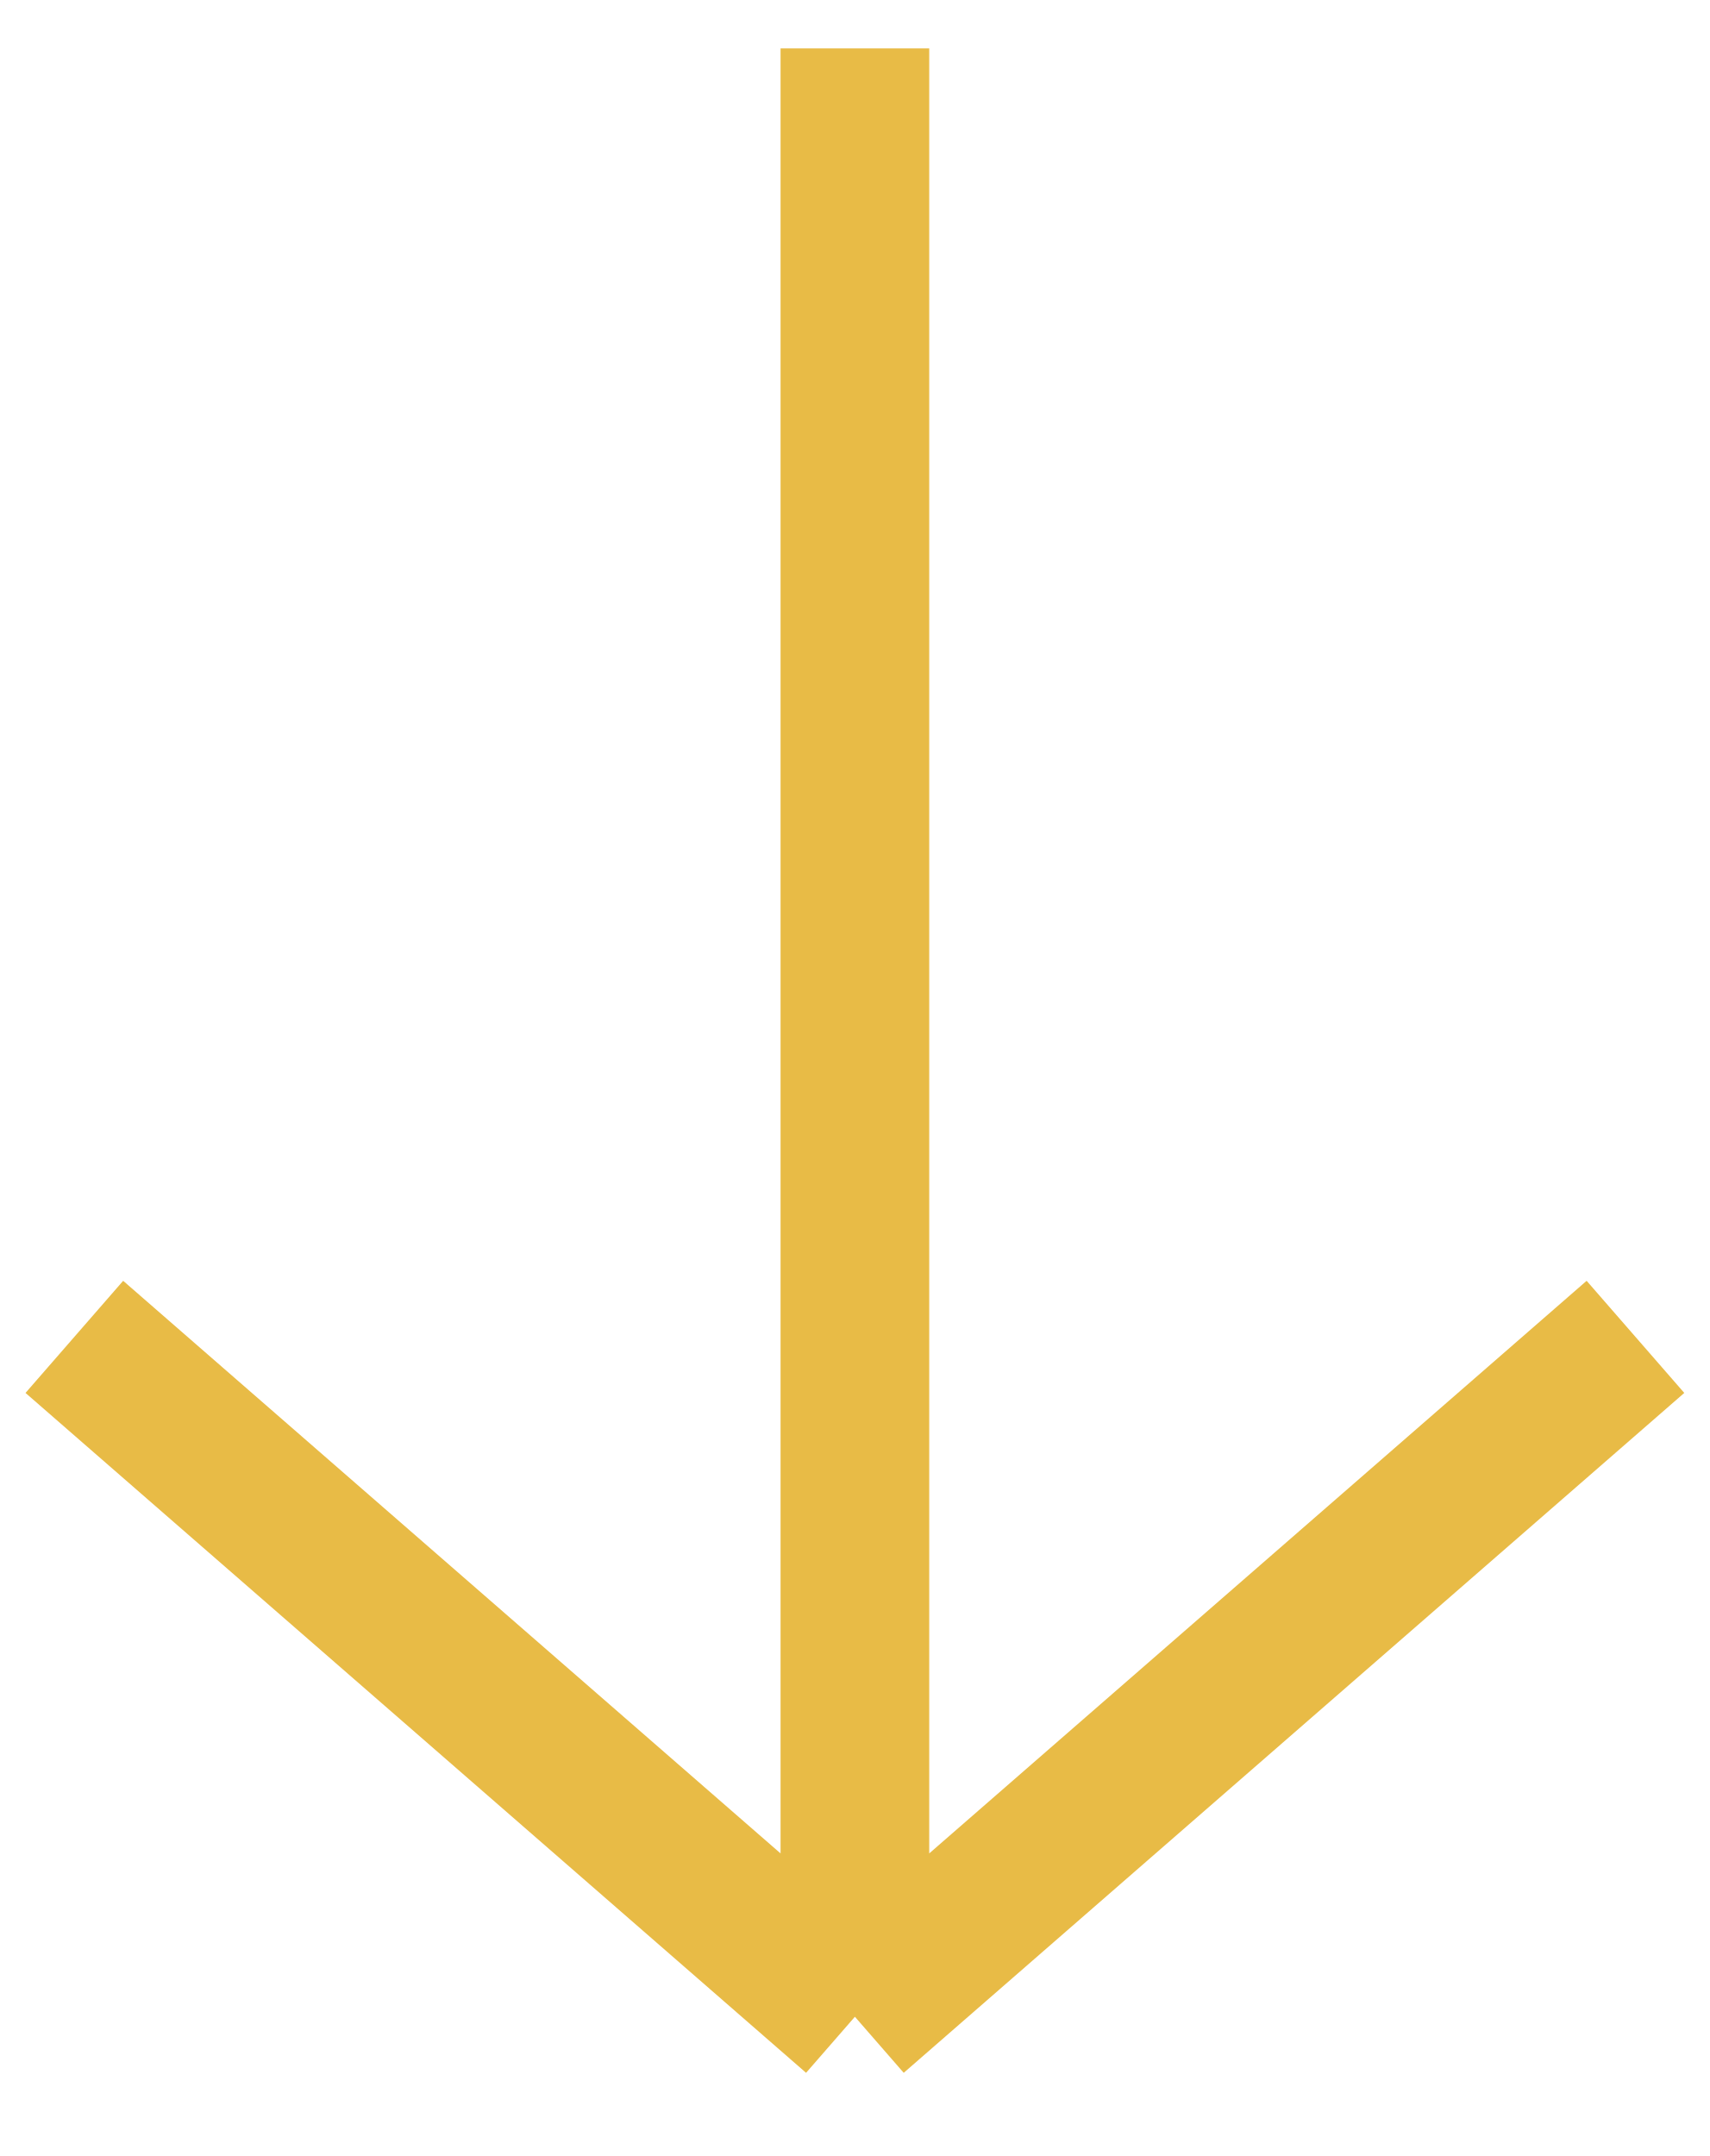
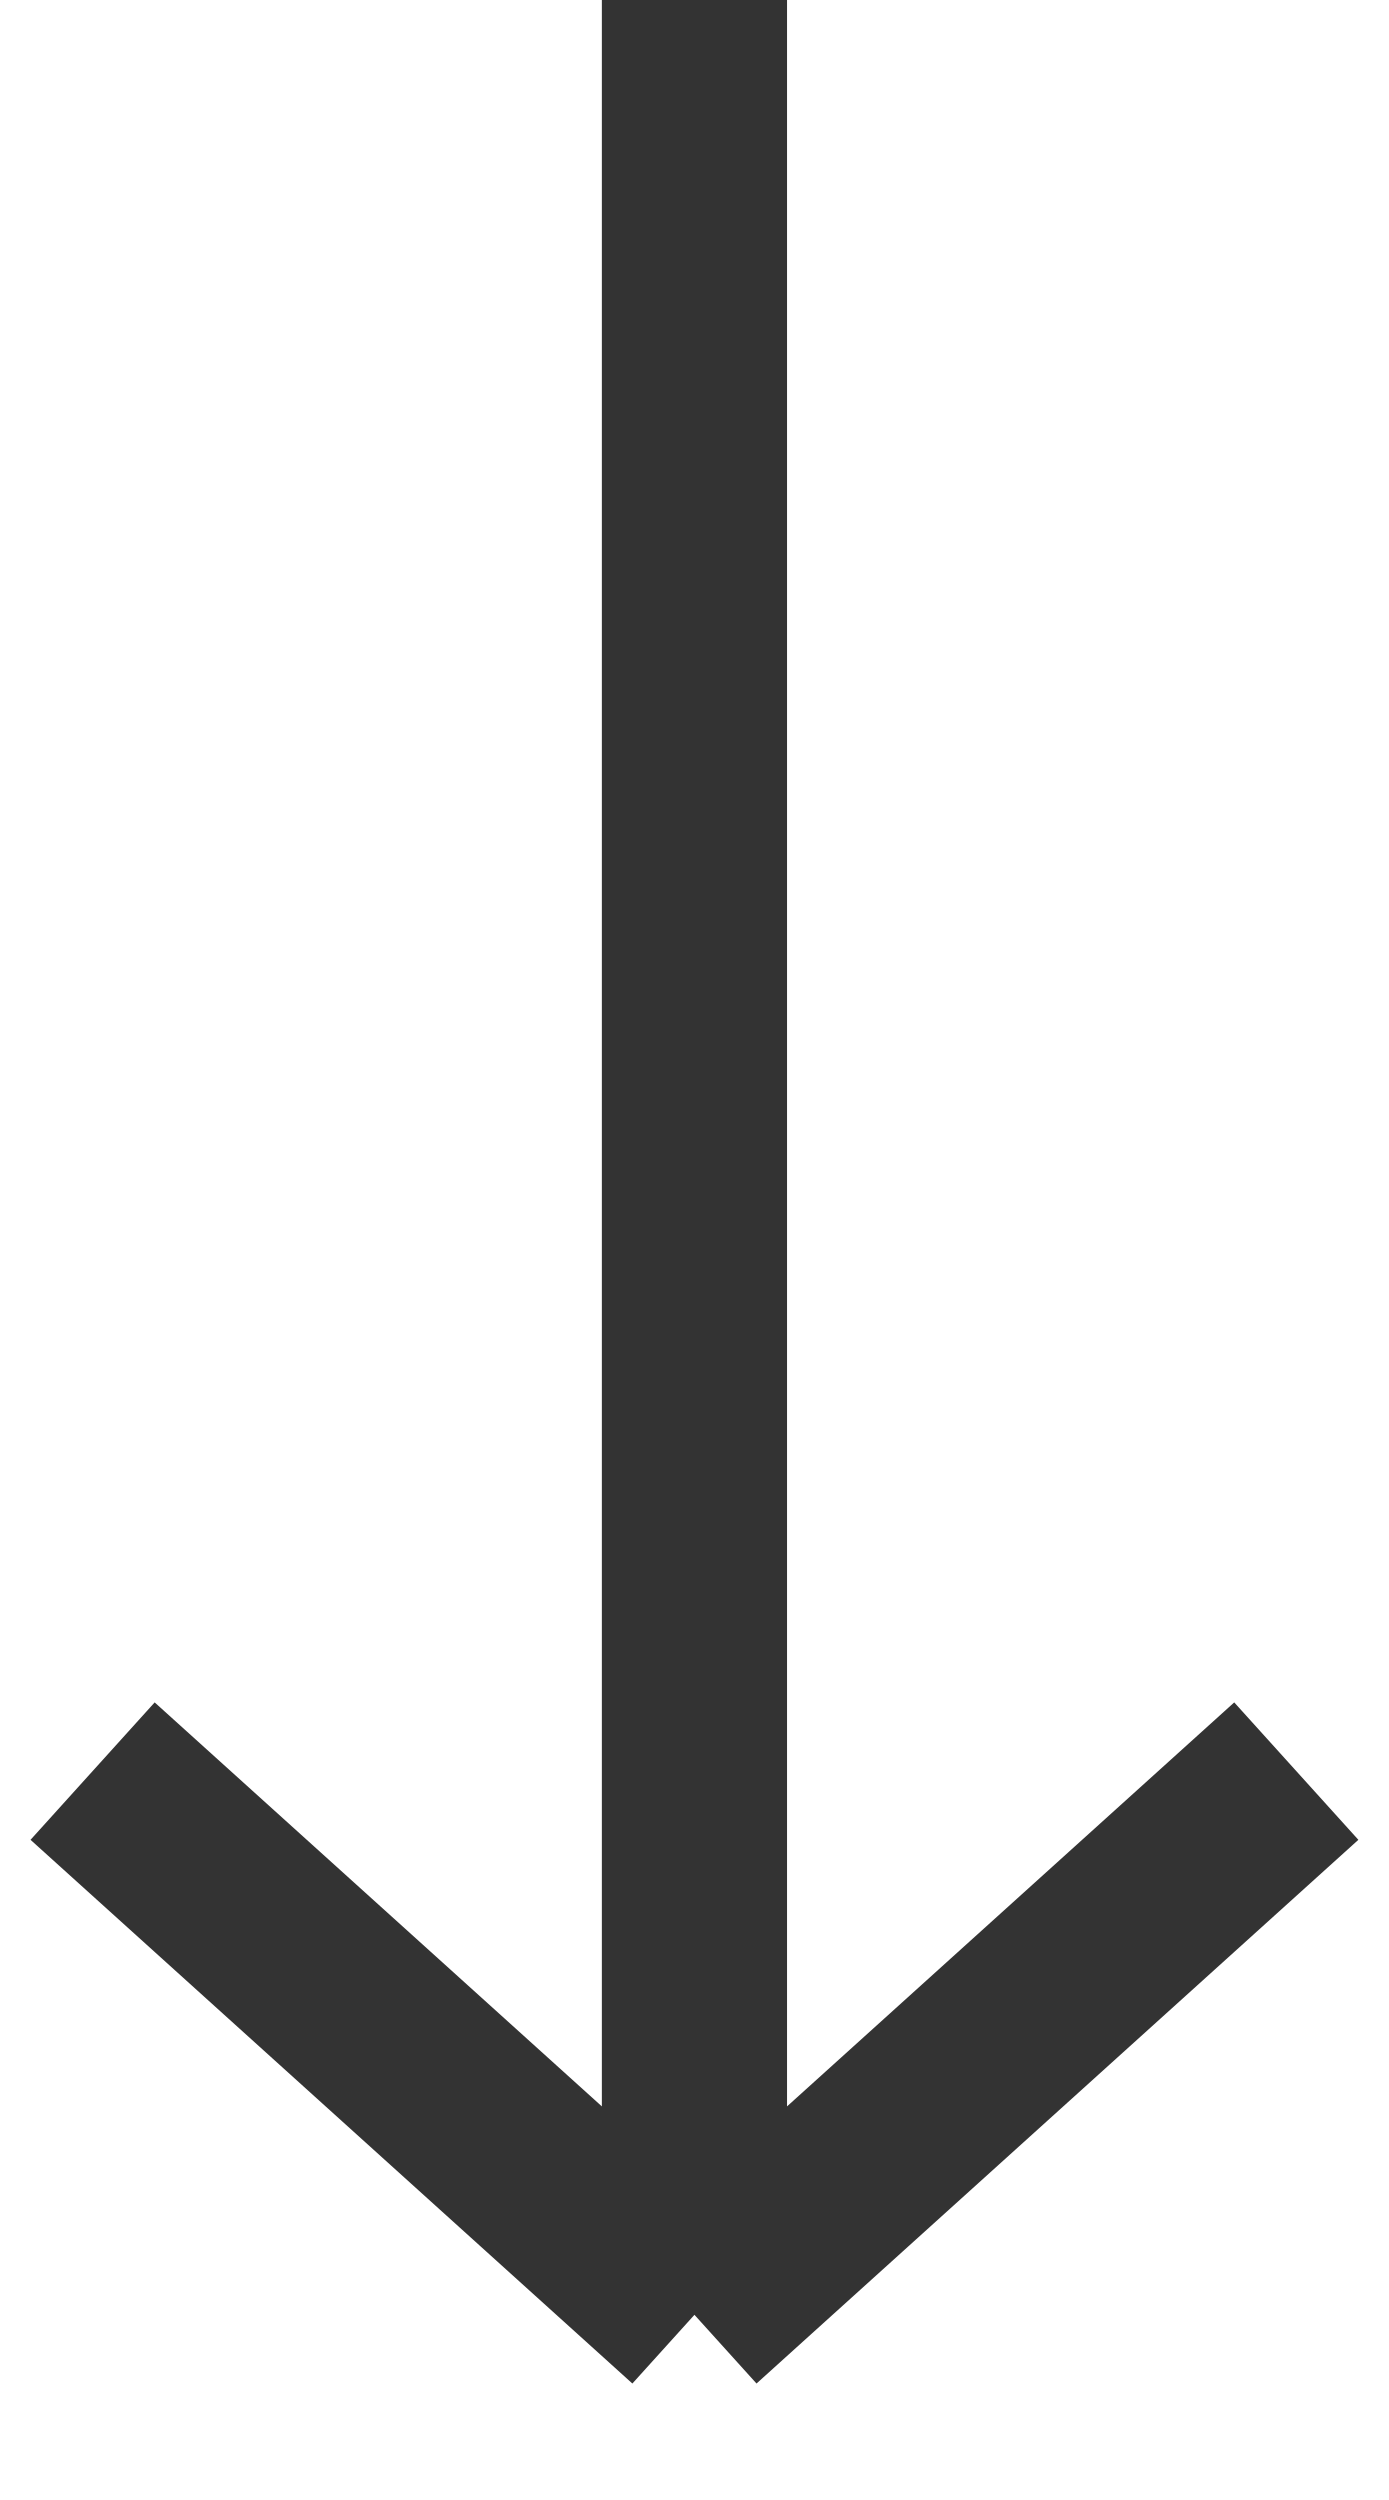
- <svg xmlns="http://www.w3.org/2000/svg" width="23" height="29" viewBox="0 0 23 29" fill="none">
-   <path d="M1 17.982L11.5 27.127M11.5 27.127L22 17.982M11.5 27.127L11.5 0.651" stroke="#E8BB46" stroke-width="2" />
+ <svg xmlns="http://www.w3.org/2000/svg" width="15" height="27" viewBox="0 0 15 27" fill="none">
+   <path d="M1 19.128L7.5 25M7.5 25L14 19.128M7.5 25L7.5 -2.42658e-07" stroke="#333333" stroke-width="2" />
</svg>
